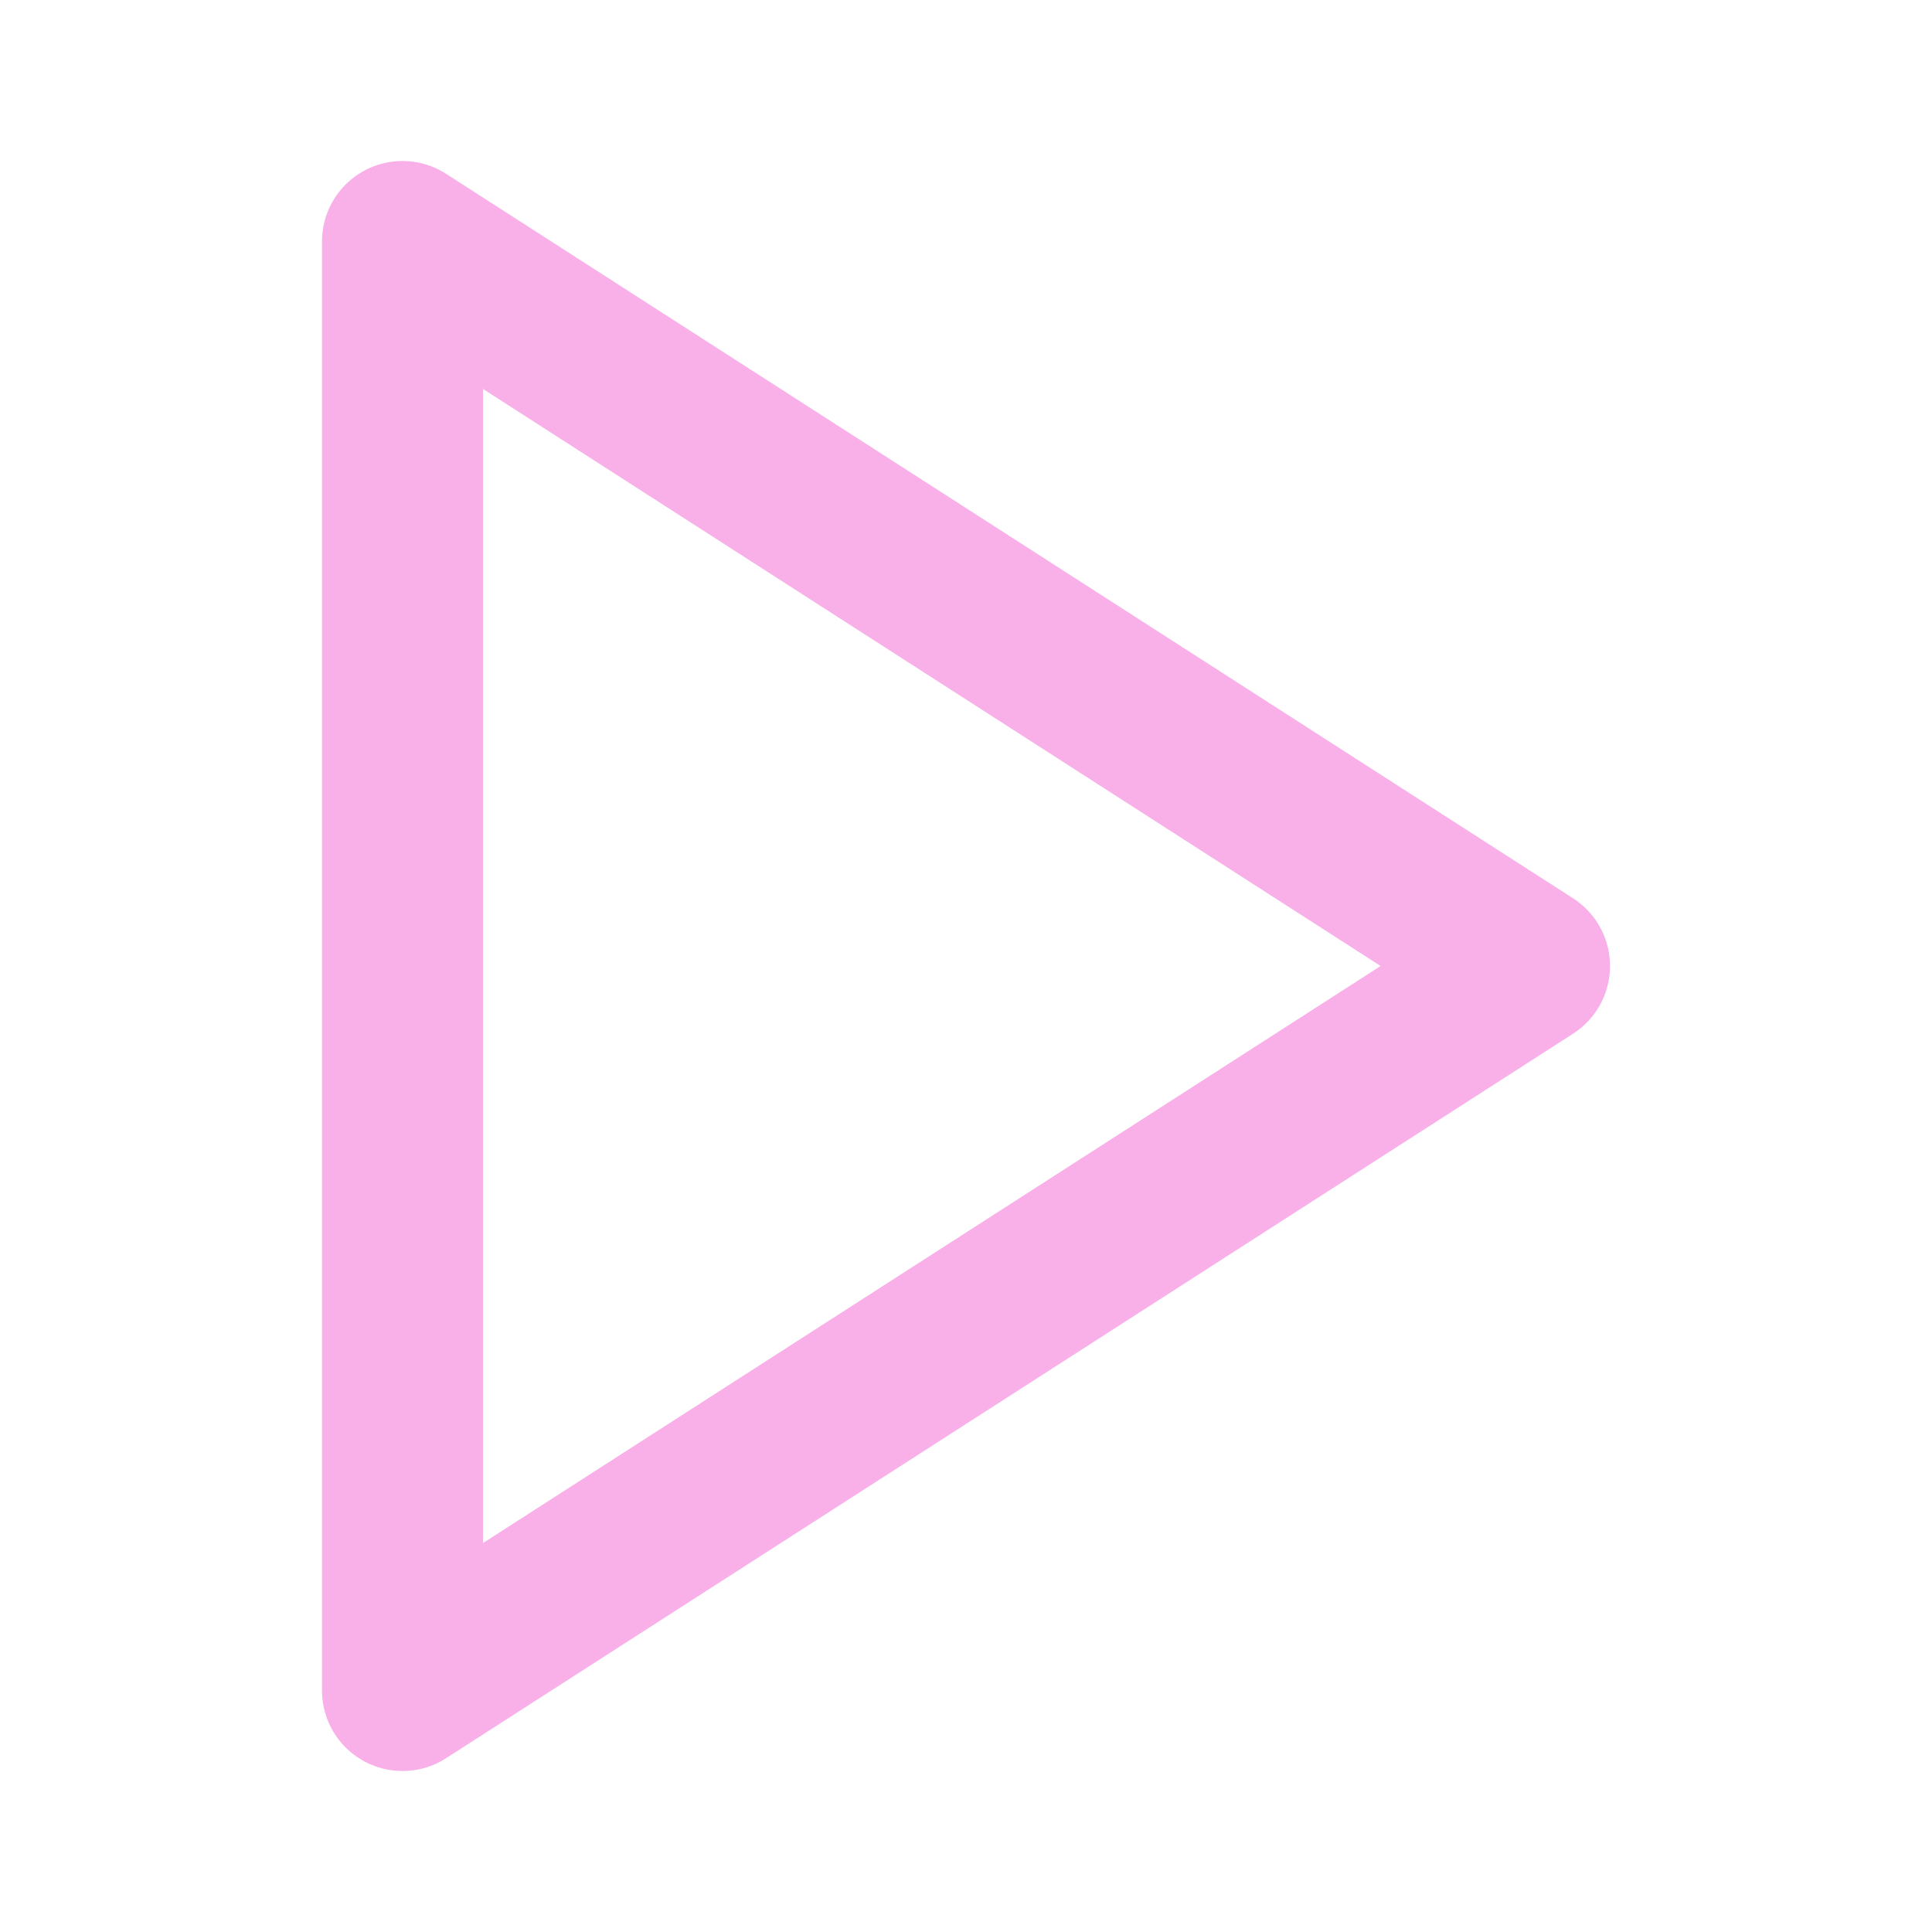
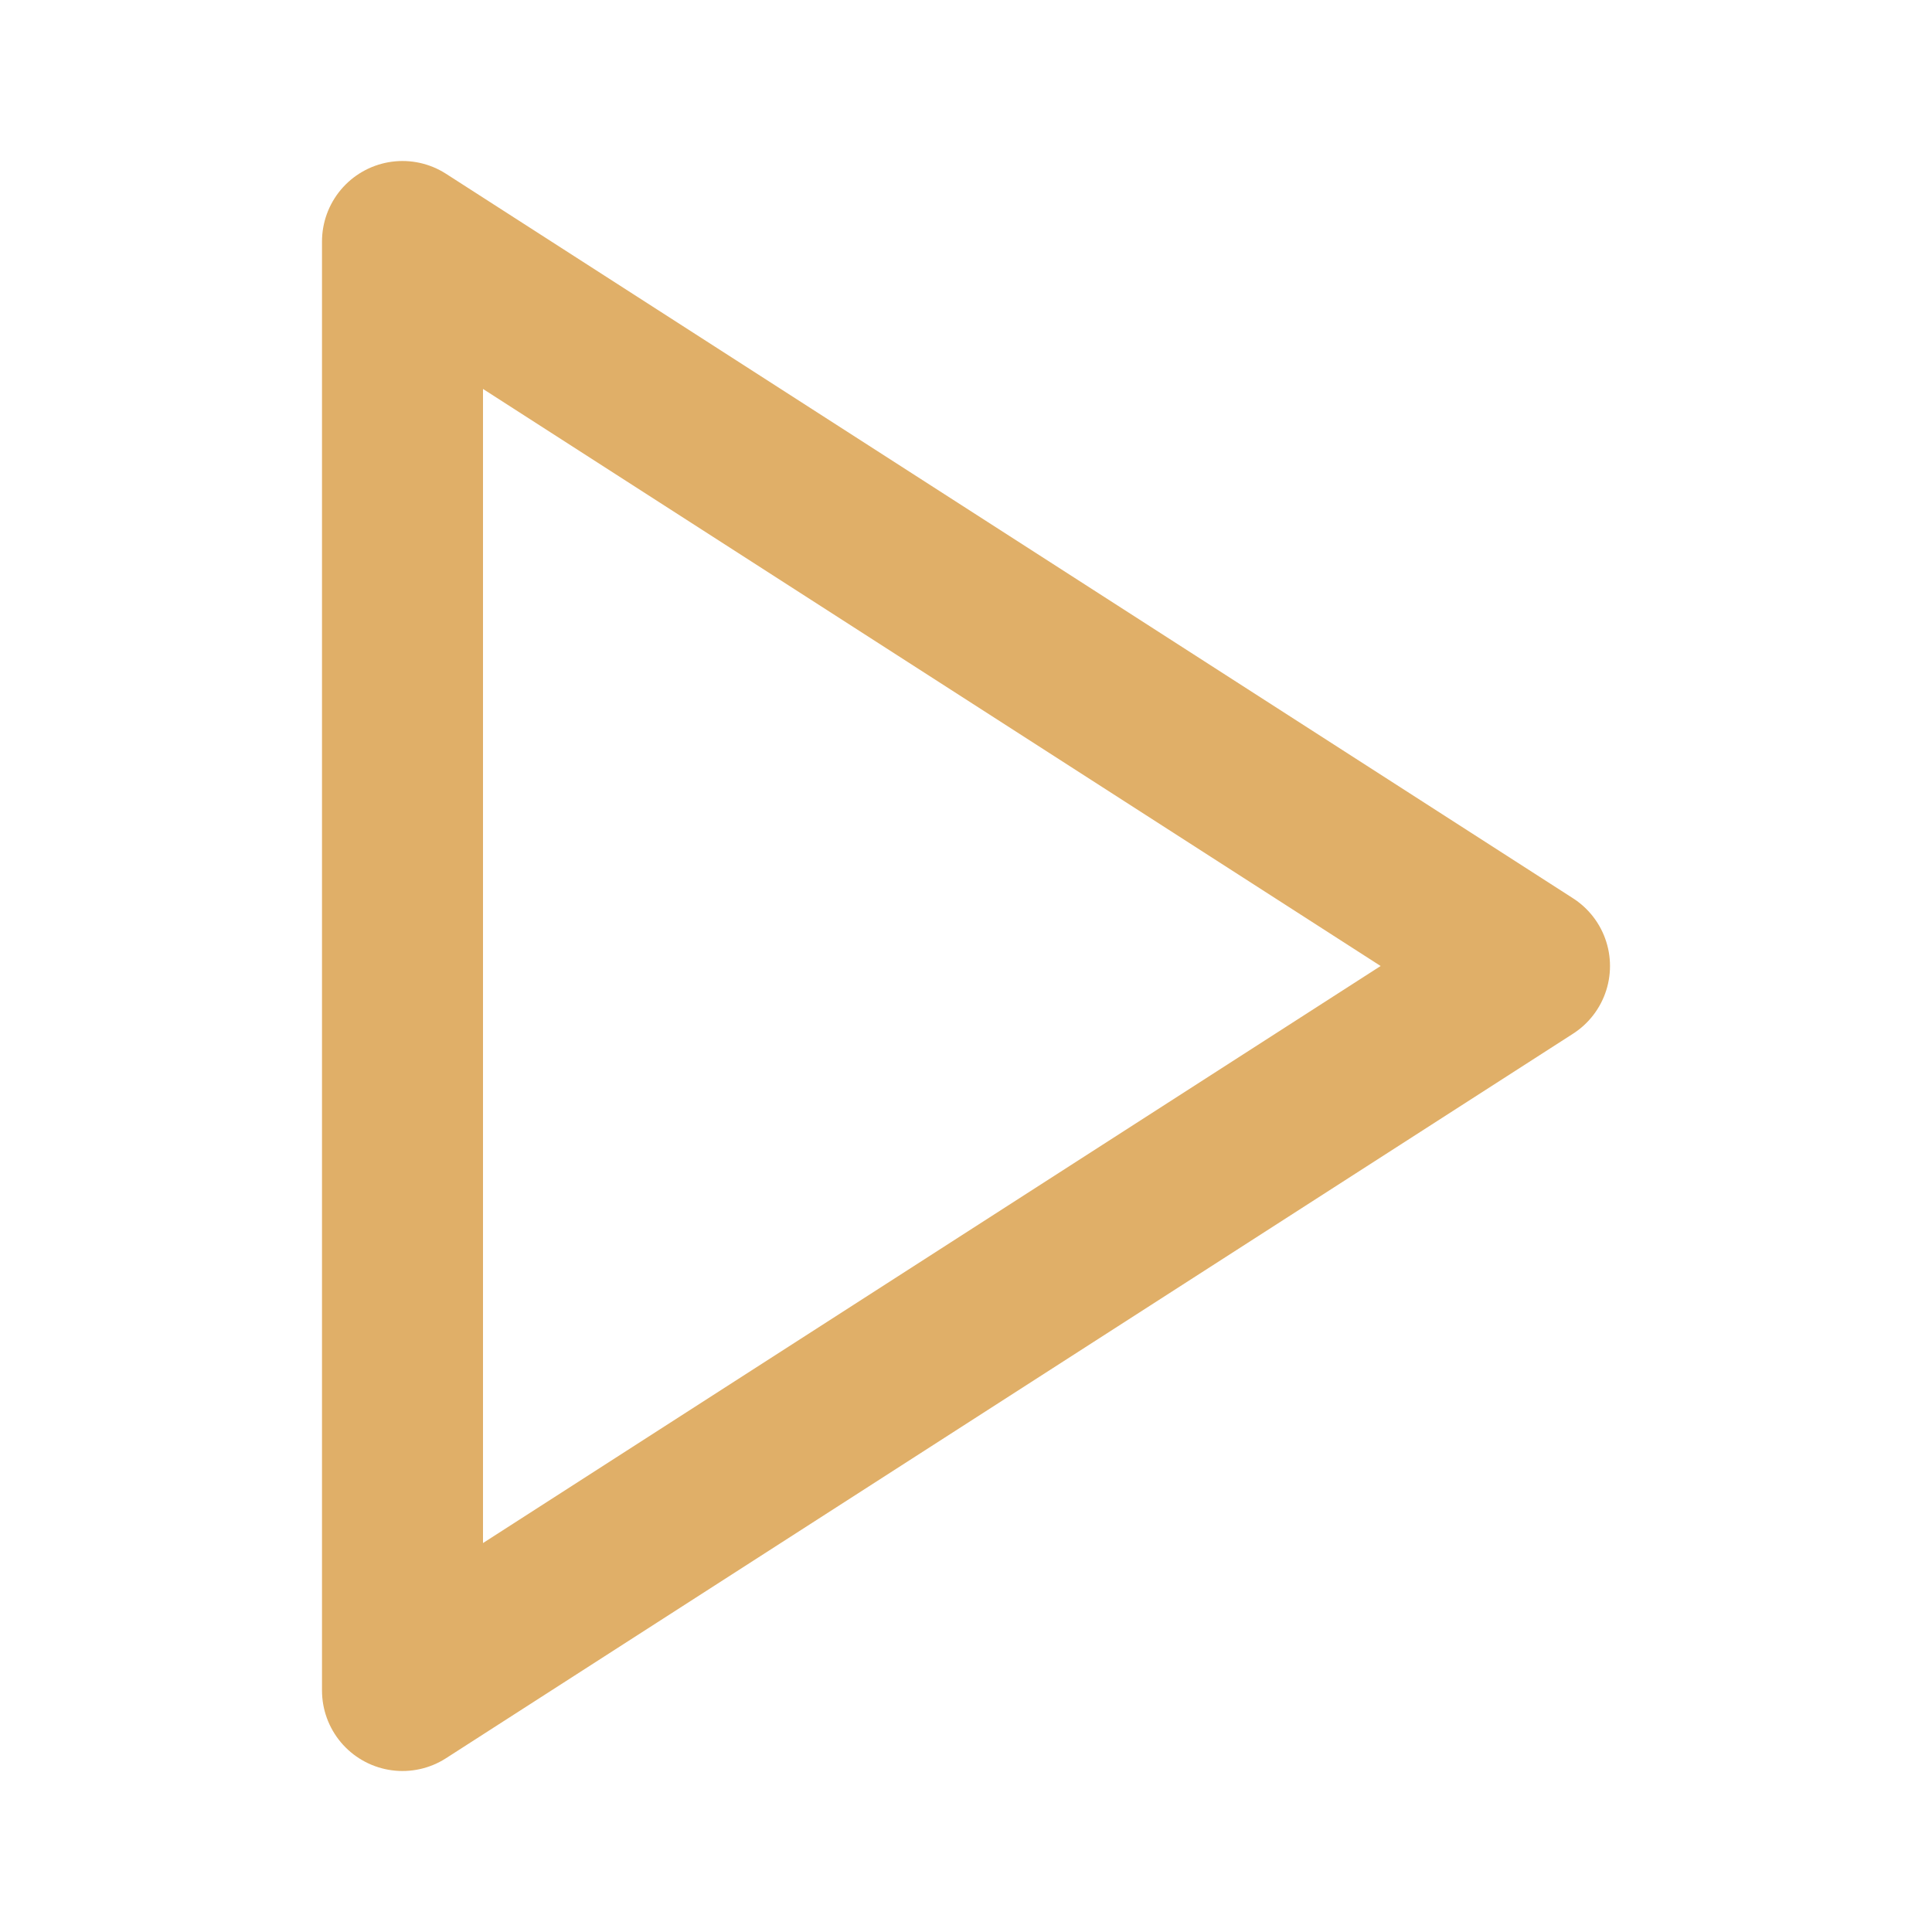
- <svg xmlns="http://www.w3.org/2000/svg" width="24" height="24" viewBox="0 0 24 24" fill="none" stroke="#f9afe8" stroke-width="2" stroke-linecap="round" stroke-linejoin="round" class="feather feather-play">
+ <svg xmlns="http://www.w3.org/2000/svg" width="24" height="24" viewBox="0 0 24 24" fill="none" stroke="#e0af68" stroke-width="2" stroke-linecap="round" stroke-linejoin="round" class="feather feather-play">
  <polygon points="5 3 19 12 5 21 5 3" />
</svg>
